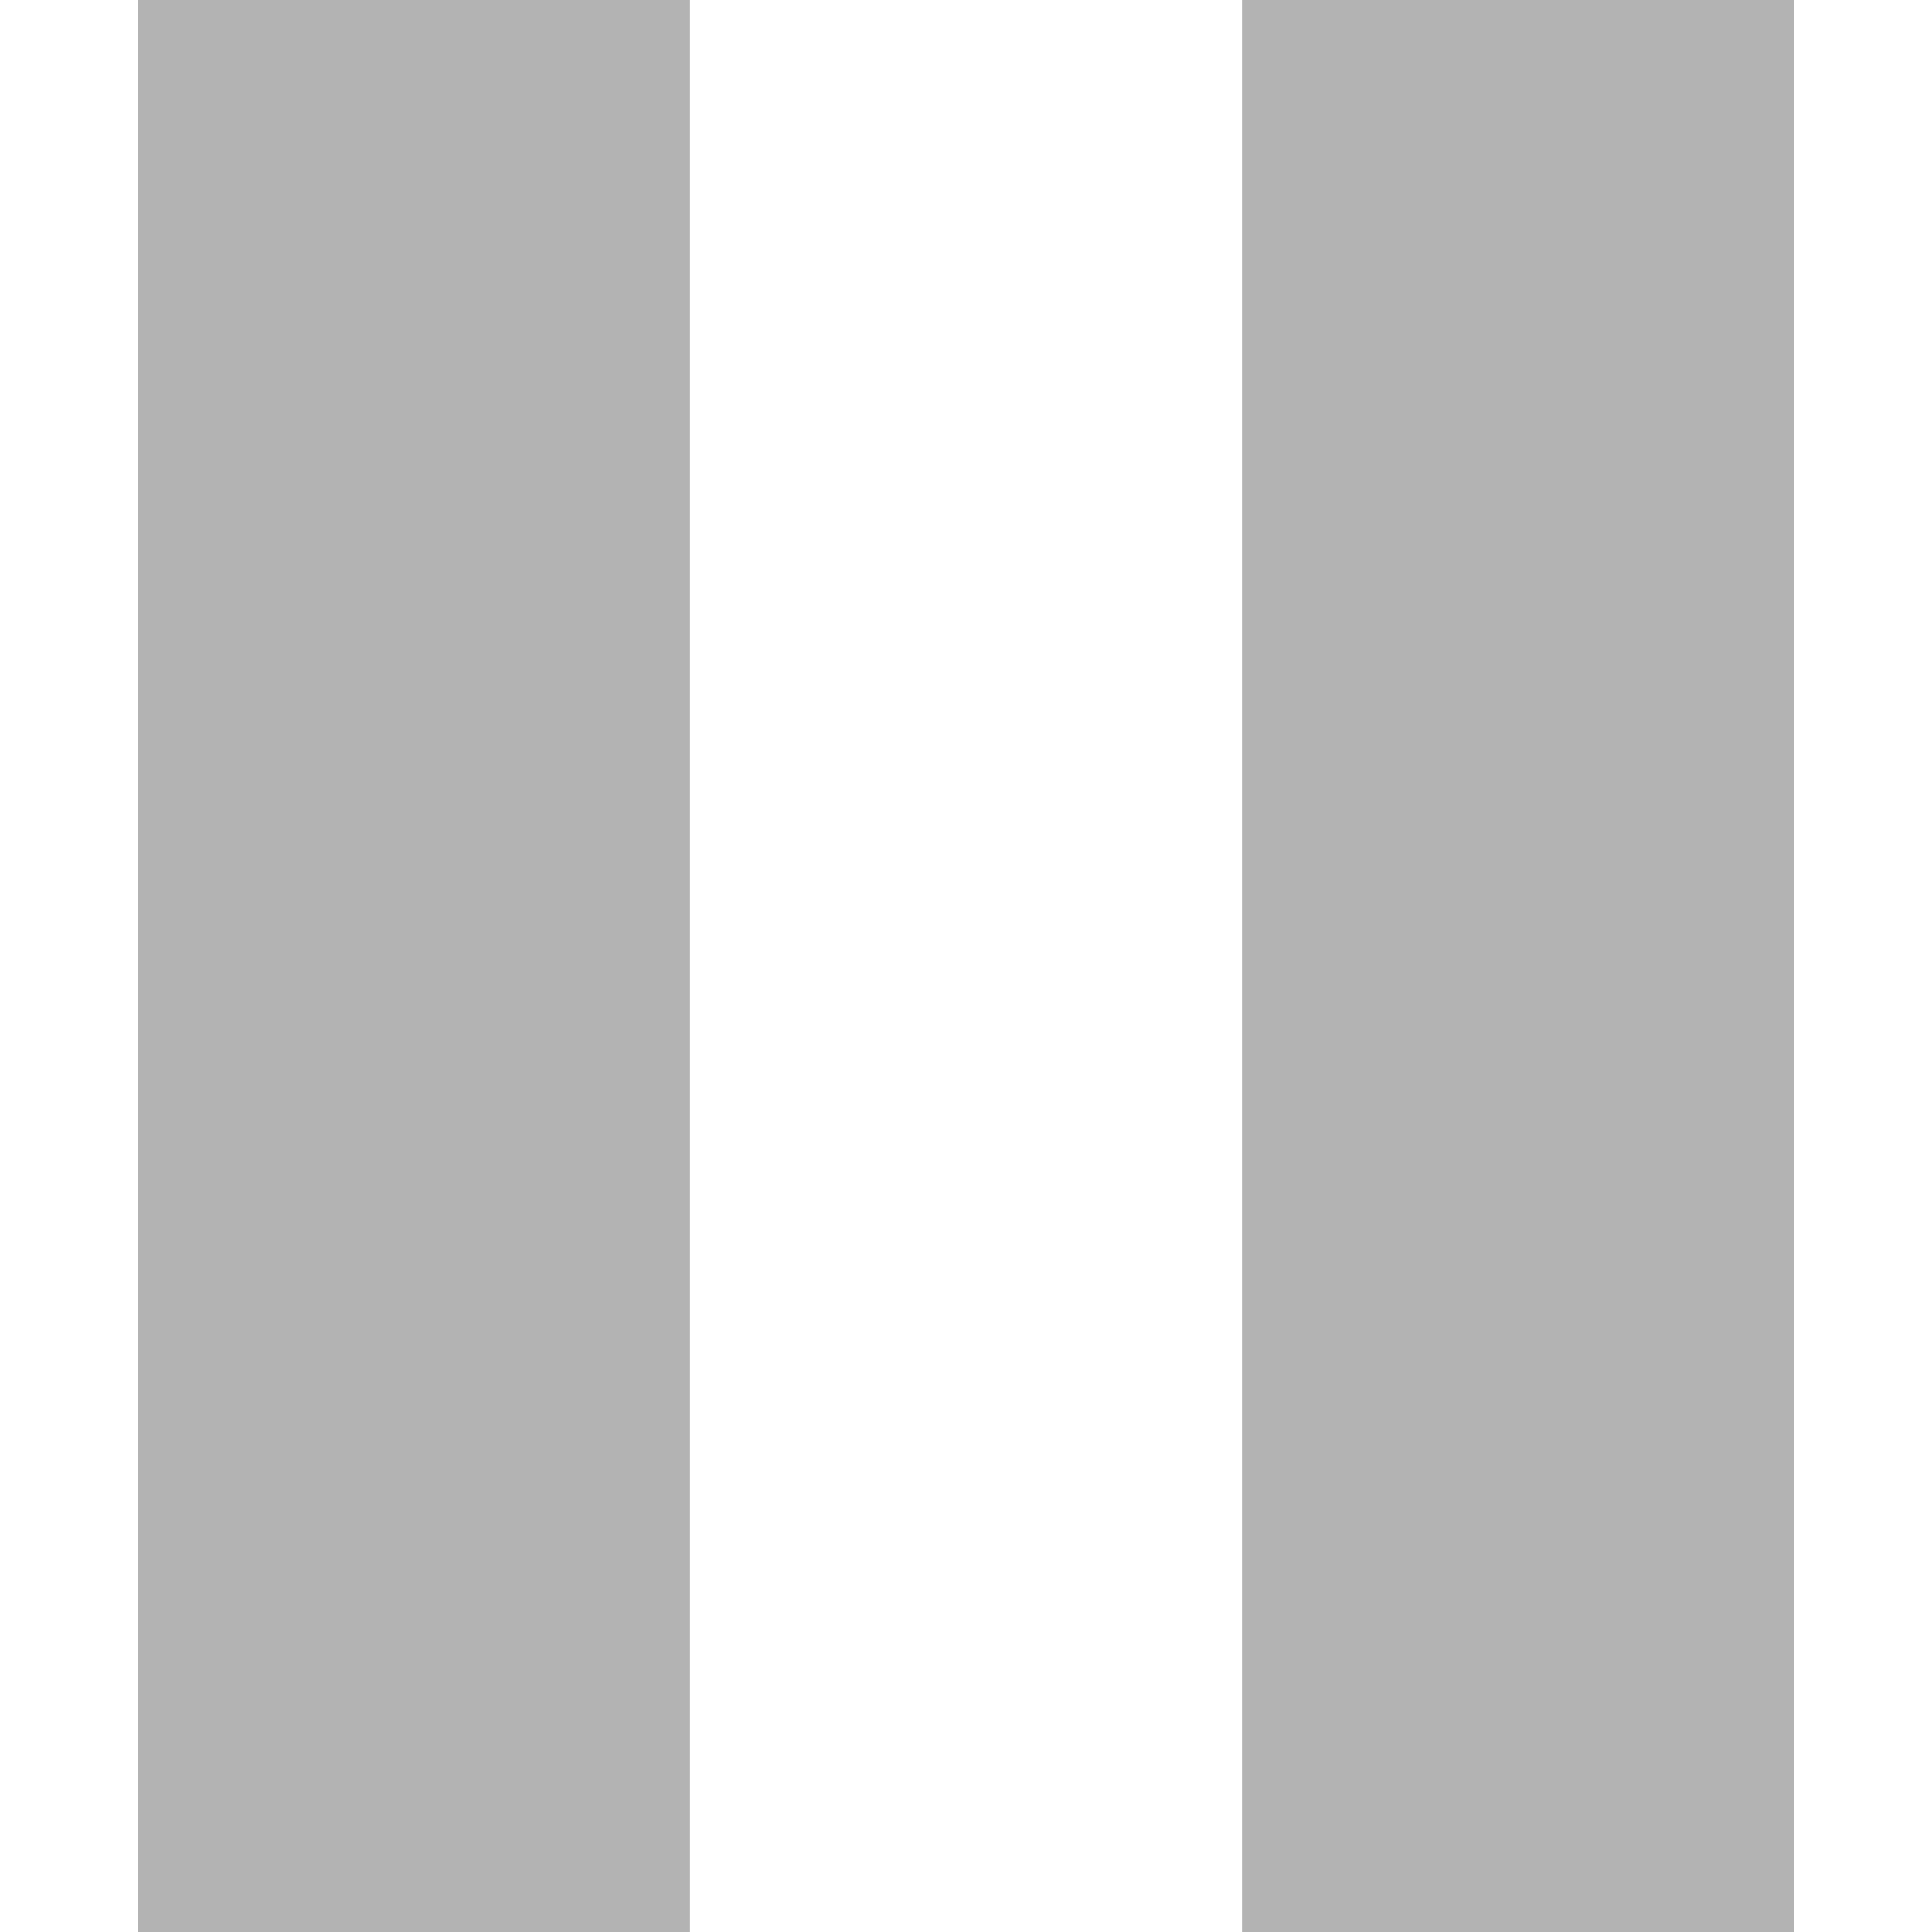
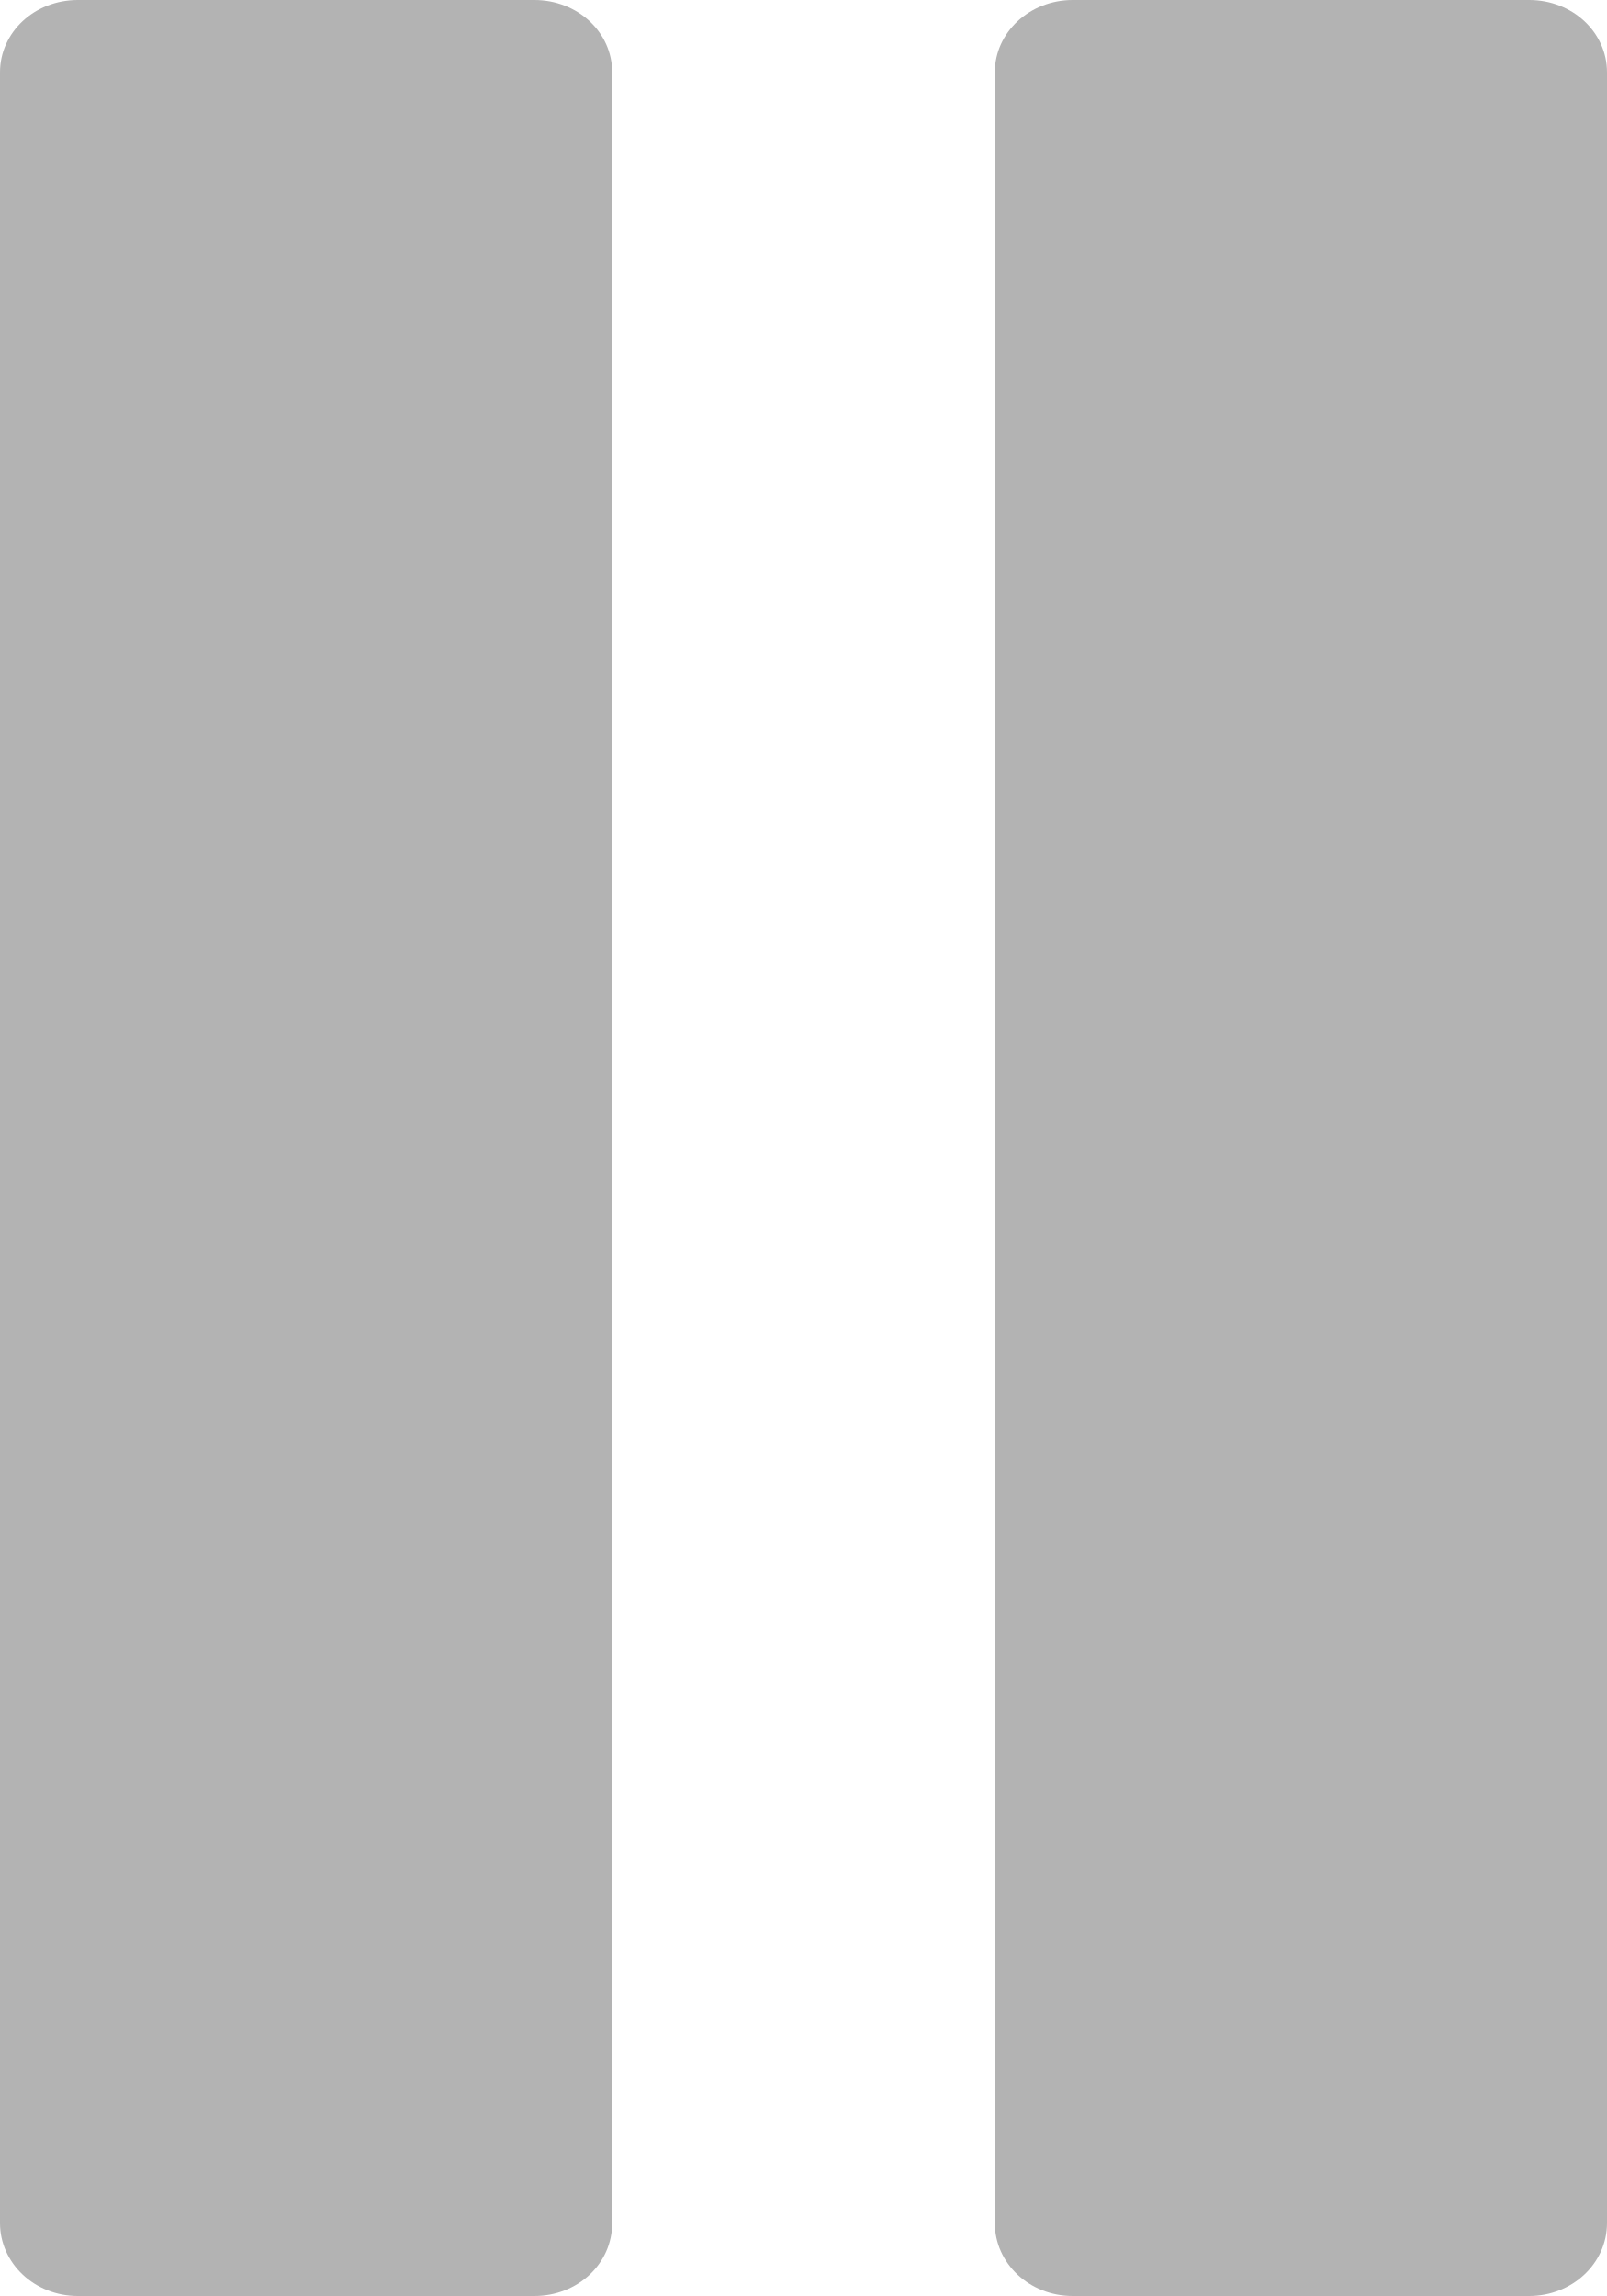
- <svg xmlns="http://www.w3.org/2000/svg" version="1.1" id="Capa_1" x="0px" y="0px" width="357px" height="357px" viewBox="0 0 357 357" style="enable-background:new 0 0 357 357;" xml:space="preserve" fill="#b3b3b3">
-   <g>
-     <g id="pause">
-       <path d="M25.5,357h102V0h-102V357z M229.5,0v357h102V0H229.5z" />
-     </g>
-   </g>
-   <g>
- </g>
-   <g>
- </g>
-   <g>
- </g>
-   <g>
- </g>
-   <g>
- </g>
-   <g>
- </g>
-   <g>
- </g>
-   <g>
- </g>
-   <g>
- </g>
-   <g>
- </g>
-   <g>
- </g>
-   <g>
- </g>
-   <g>
- </g>
-   <g>
- </g>
-   <g>
- </g>
+ <svg xmlns="http://www.w3.org/2000/svg" width="21" height="30" viewBox="0 0 21 30" fill="none">
+   <path d="M8 29.047V0.945C8 0.422 7.55 0 6.983 0H1.017C0.45 0 0 0.422 0 0.945V29.047C0 29.57 0.45 30 1.017 30H6.983C7.55 30 8 29.578 8 29.047Z" fill="#B3B3B3" />
+   <path d="M19.983 0H14.017C13.458 0 13 0.422 13 0.945V29.047C13 29.57 13.45 30 14.017 30H19.983C20.542 30 21 29.578 21 29.047V0.945C21 0.422 20.55 0 19.983 0Z" fill="#B3B3B3" />
</svg>
